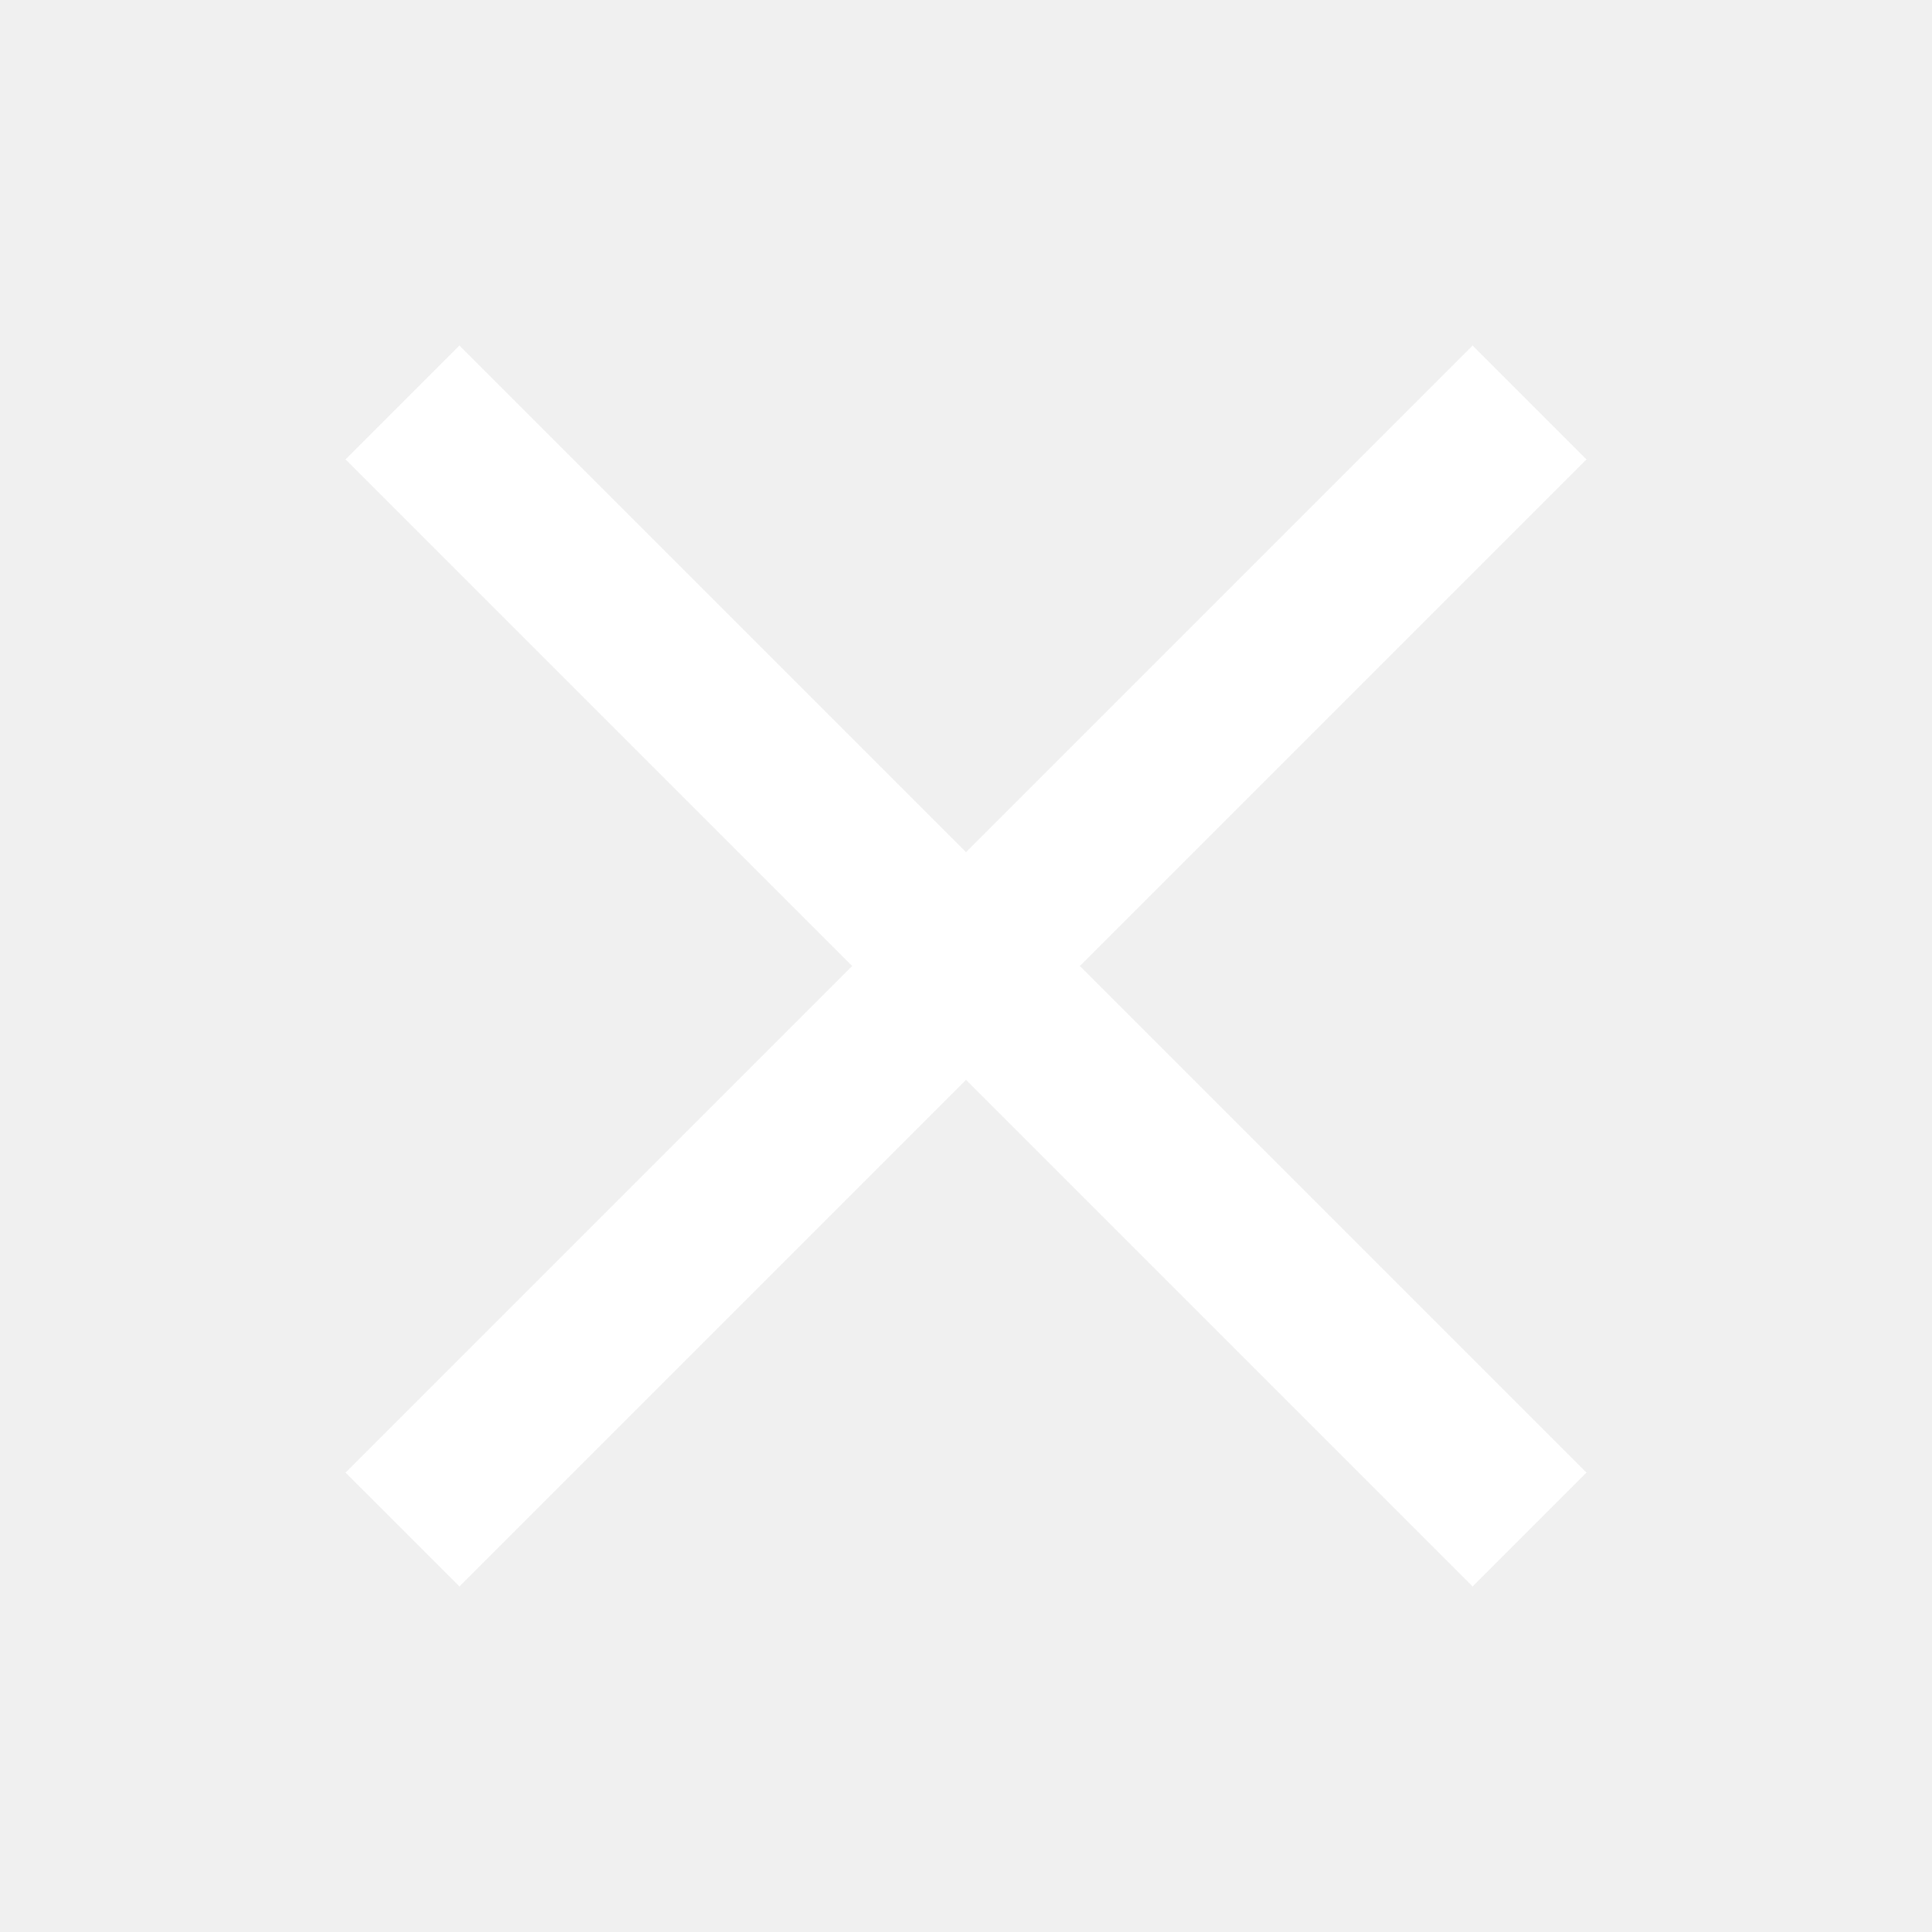
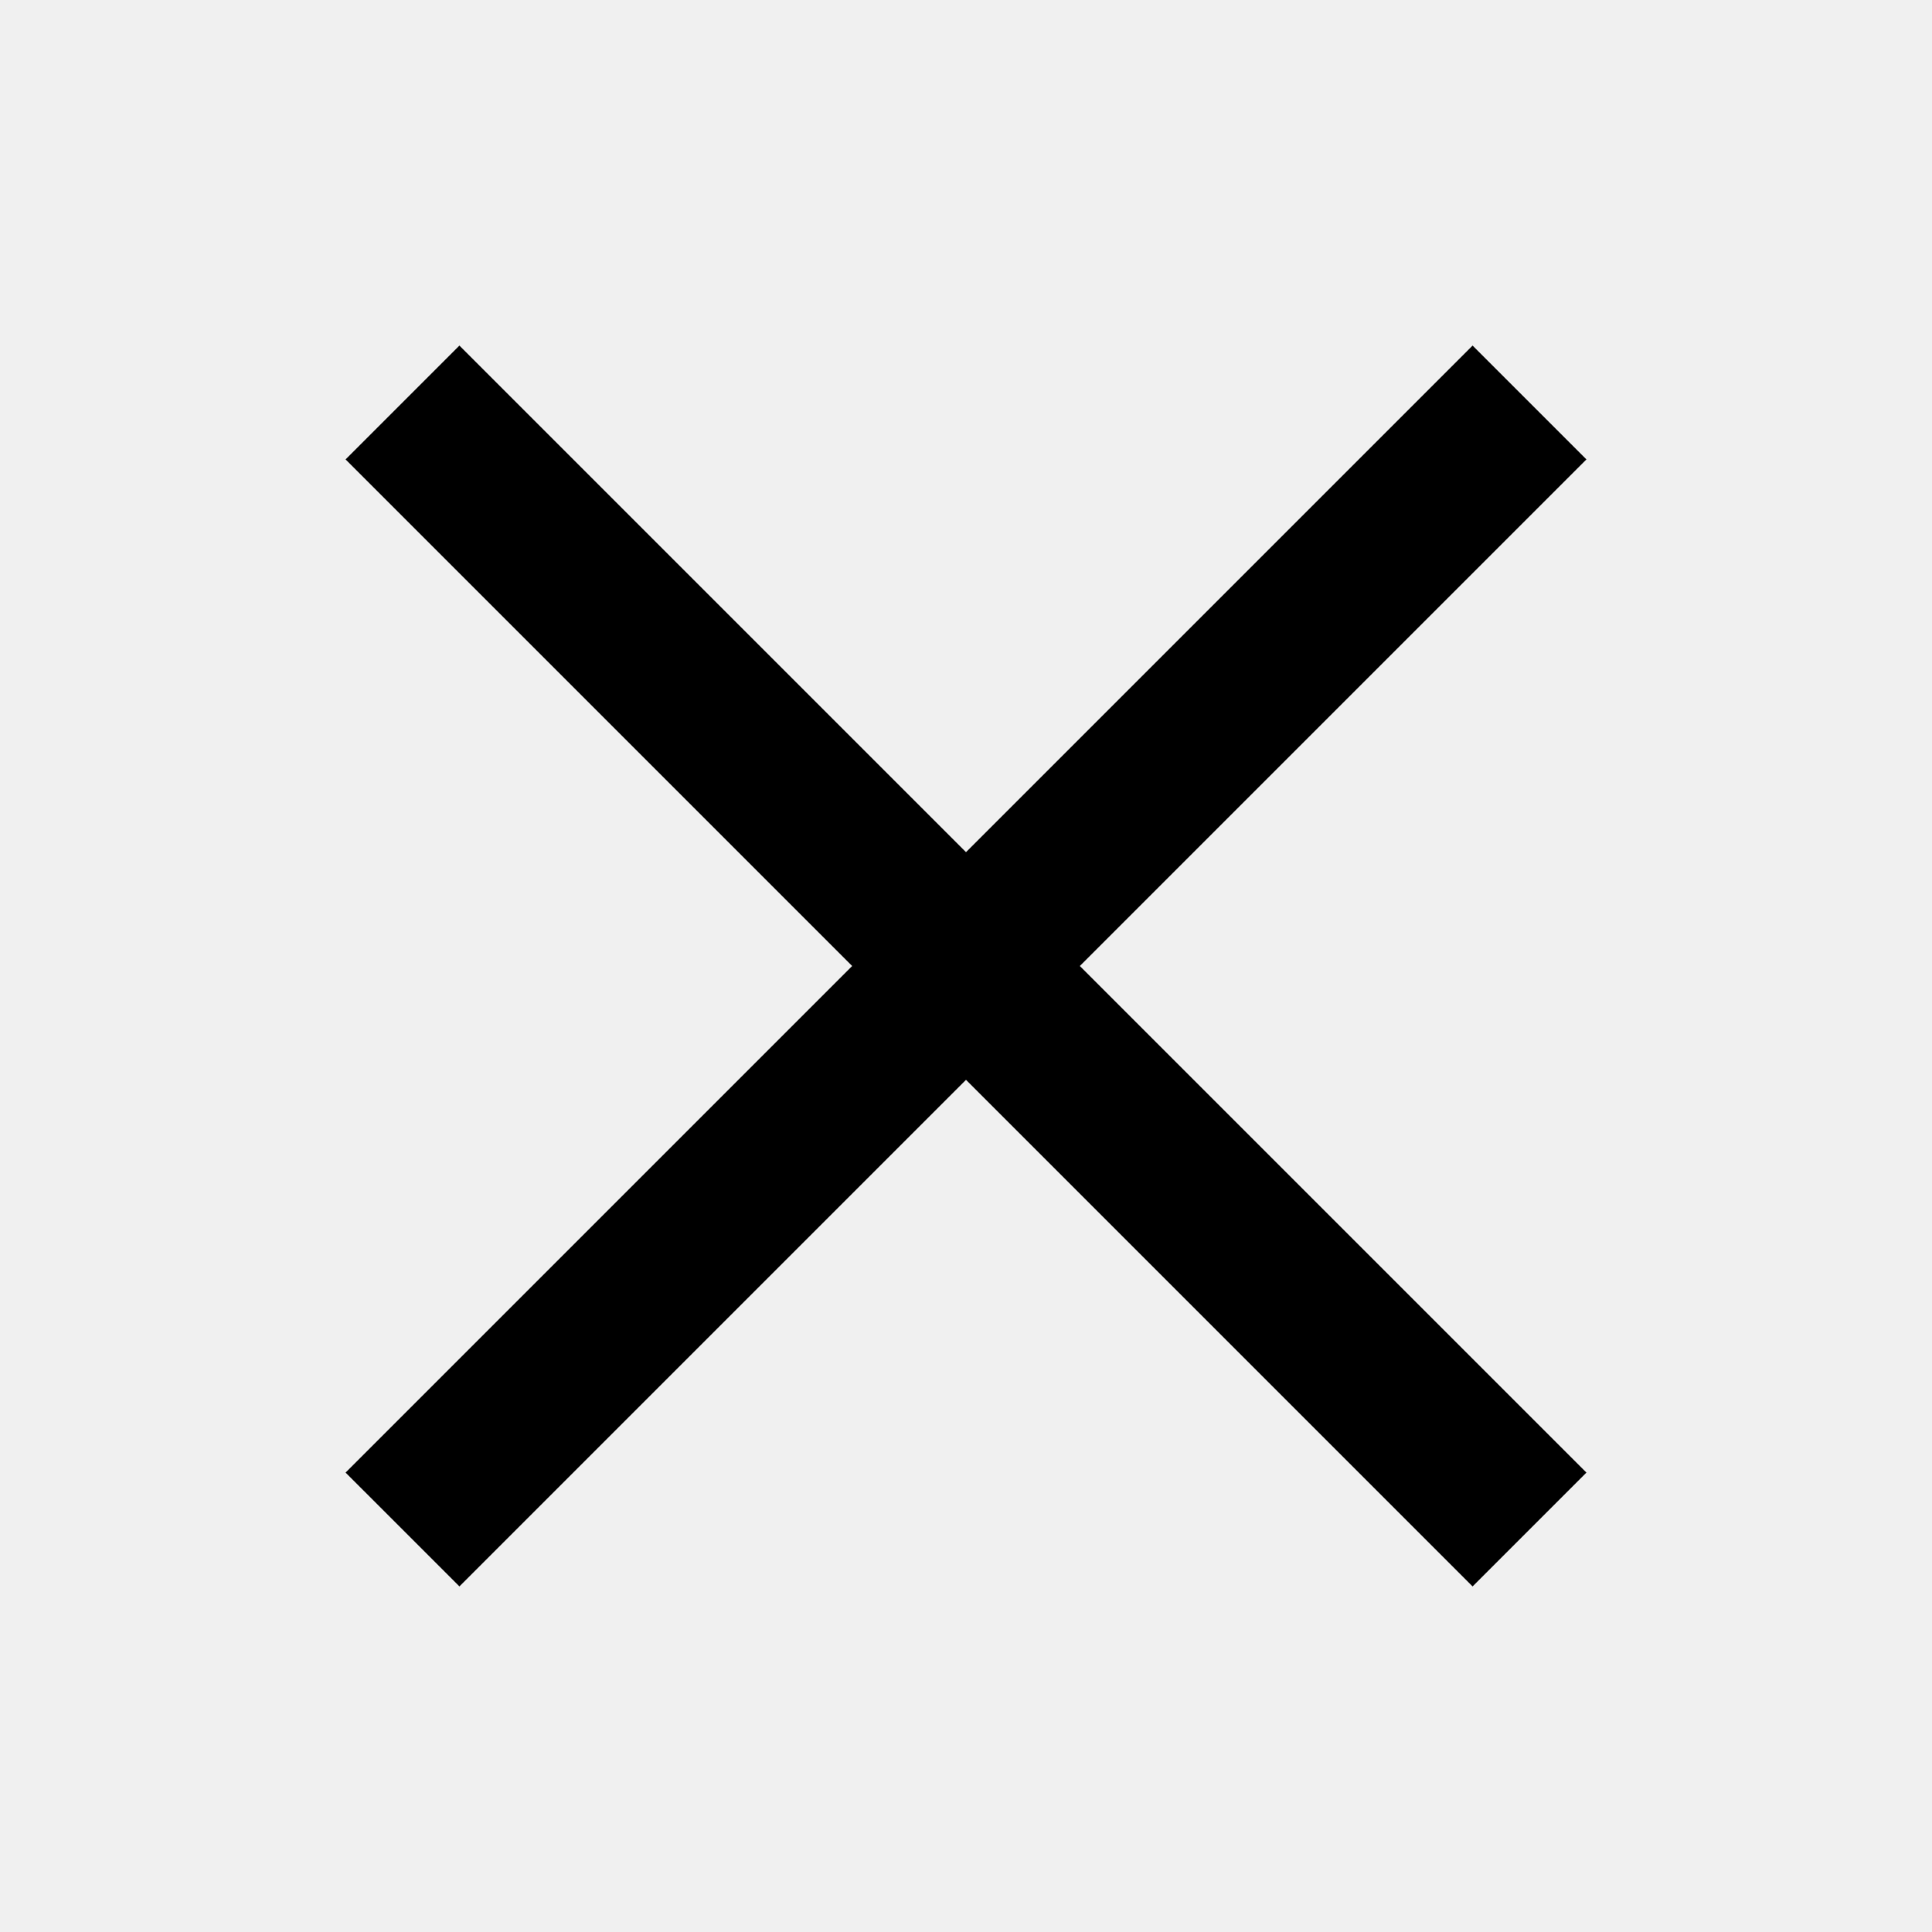
<svg xmlns="http://www.w3.org/2000/svg" width="800px" height="800px" viewBox="0 0 512 512" version="1.1">
-   <g id="Page-1" stroke="none" stroke-width="1" fill="none" fill-rule="evenodd">
-     <g id="Combined-Shape" fill="#FFFFFF" transform="translate(91.58172, 91.58172)">
+   <g id="Page-1" stroke="none" stroke-width="1" fill="black" fill-rule="evenodd">
+     <g id="Combined-Shape" fill="black" transform="translate(91.58172, 91.58172)">
      <path d="M298.667,4.26325641e-14 L328.837,30.17 L194.587,164.418 L328.837,298.667 L298.667,328.837 L164.418,194.587 L30.17,328.837 L9.9475983e-14,298.667 L134.248,164.418 L7.10542736e-14,30.17 L30.17,4.26325641e-14 L164.418,134.248 L298.667,4.26325641e-14 Z" transform="translate(164.4183, 164.4183) rotate(-360) translate(-164.4183, -164.4183) ">

</path>
    </g>
  </g>
</svg>
